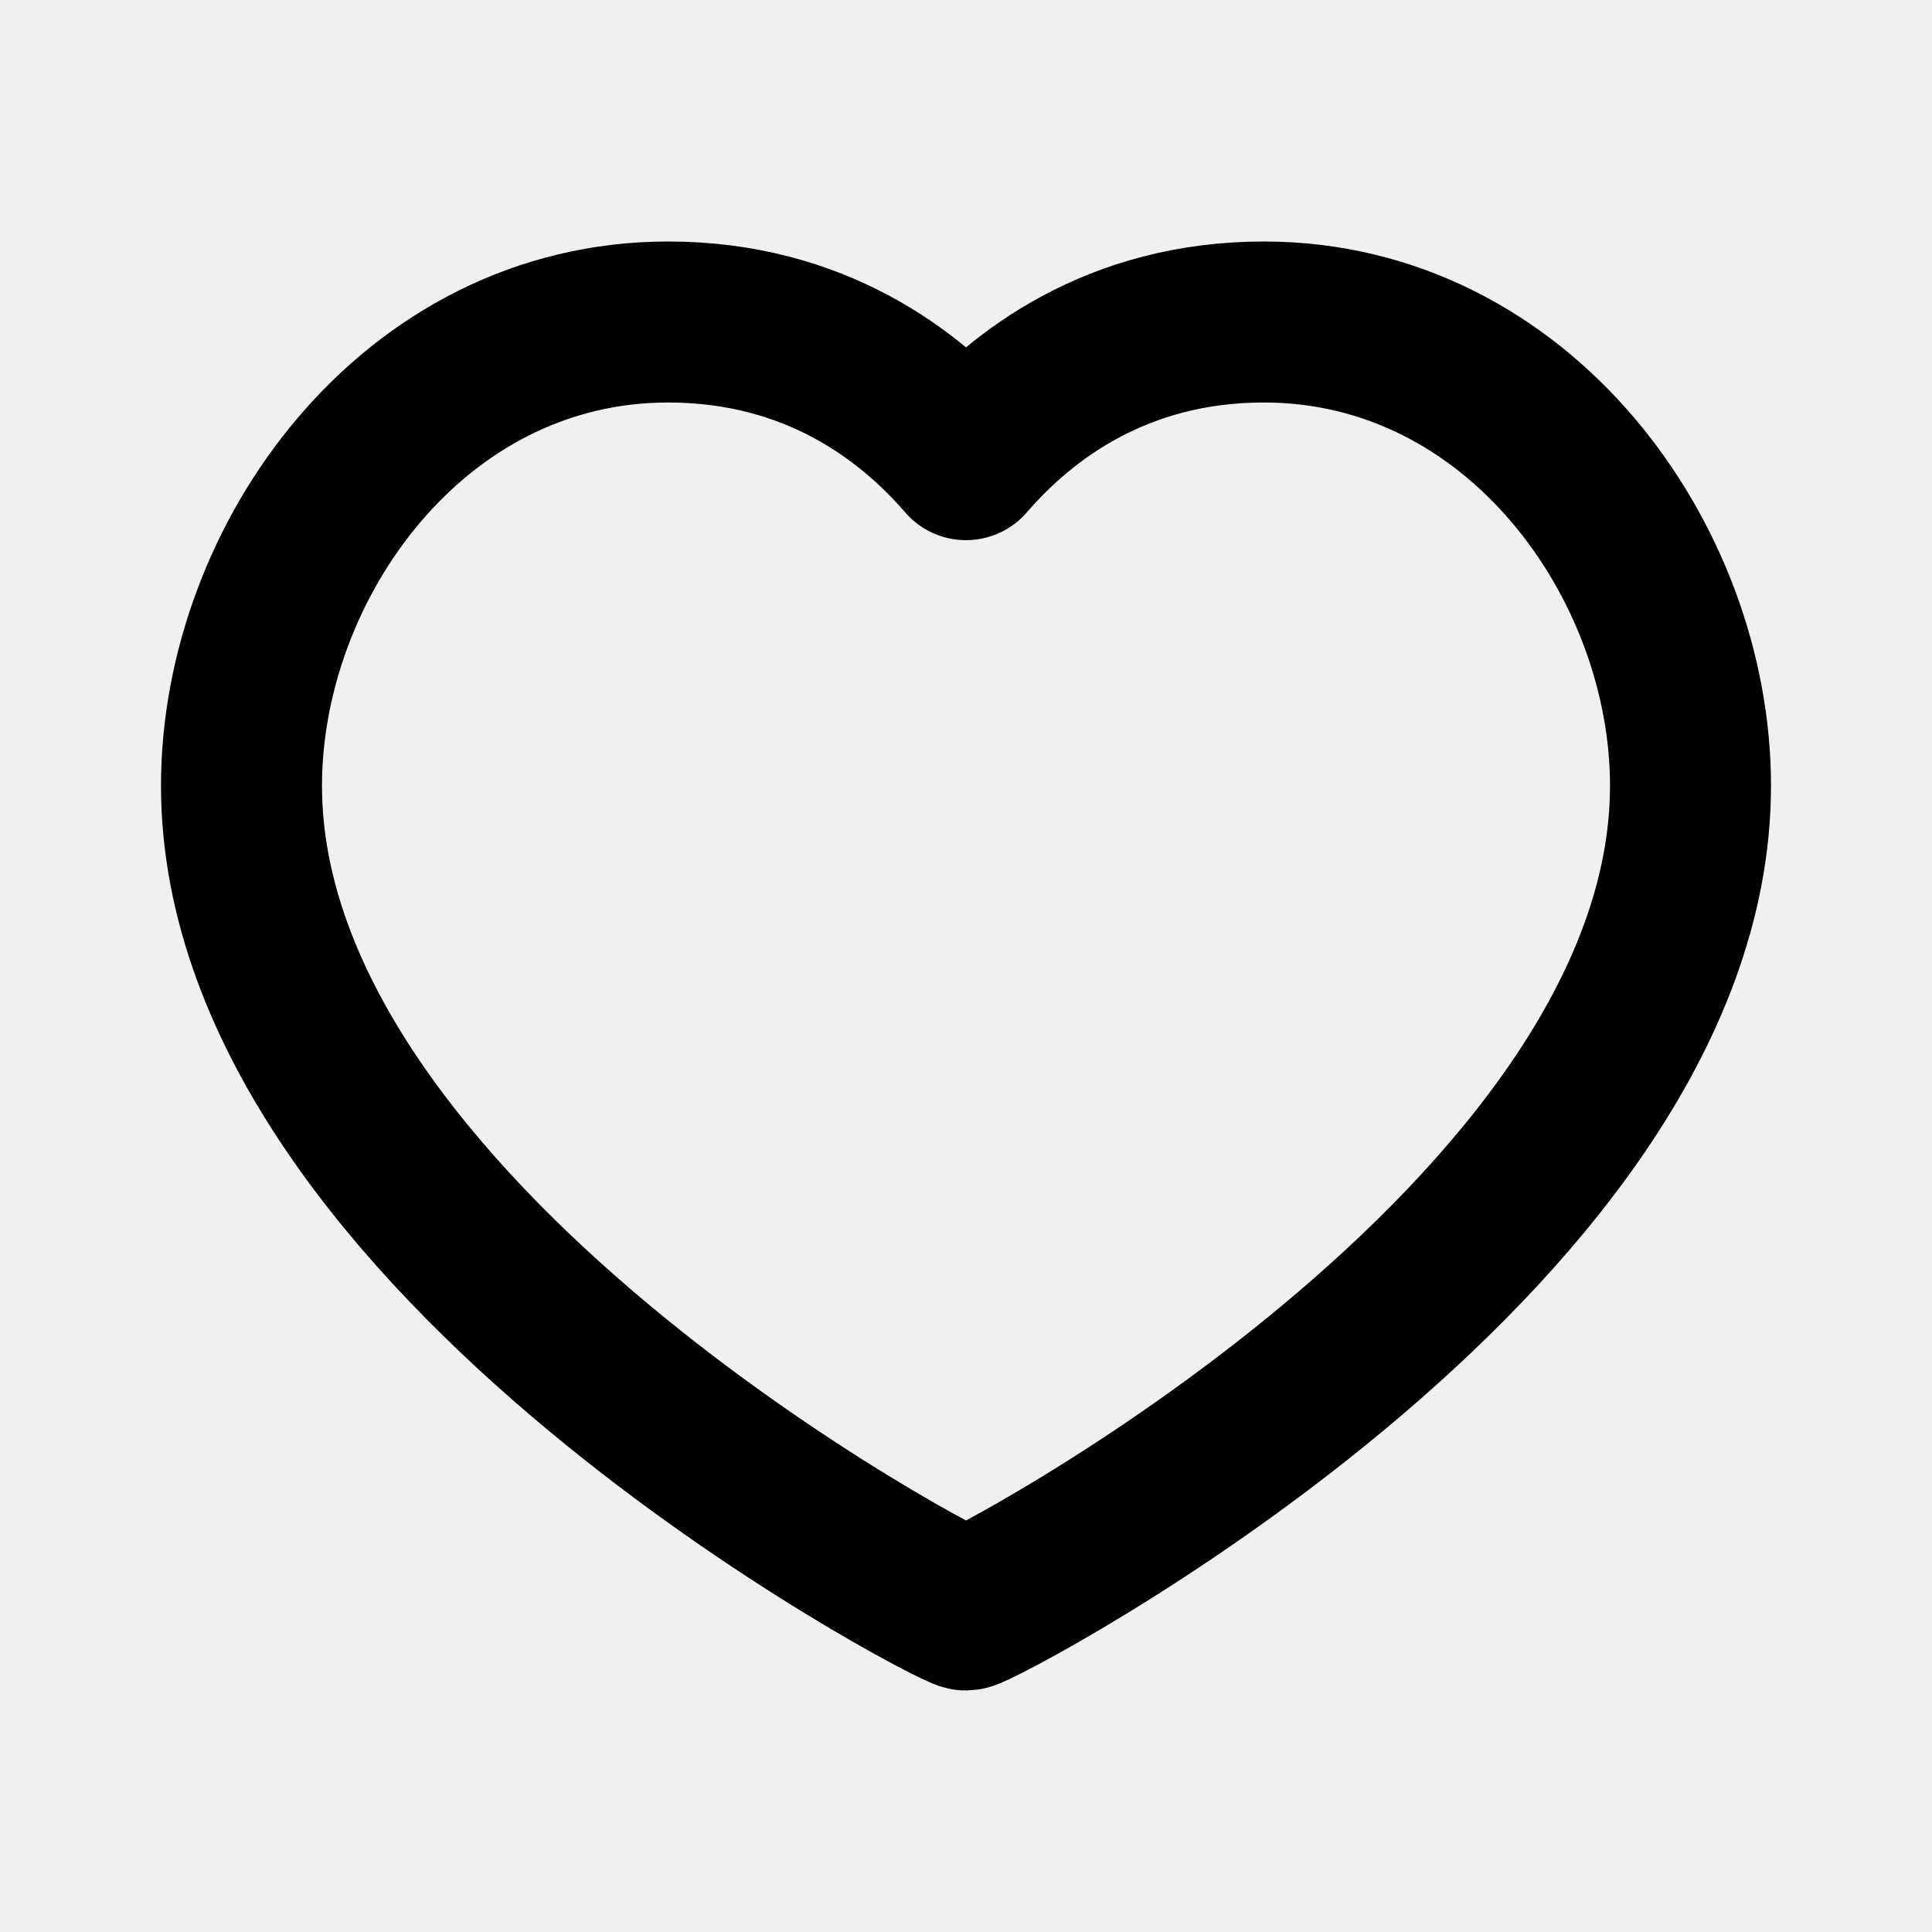
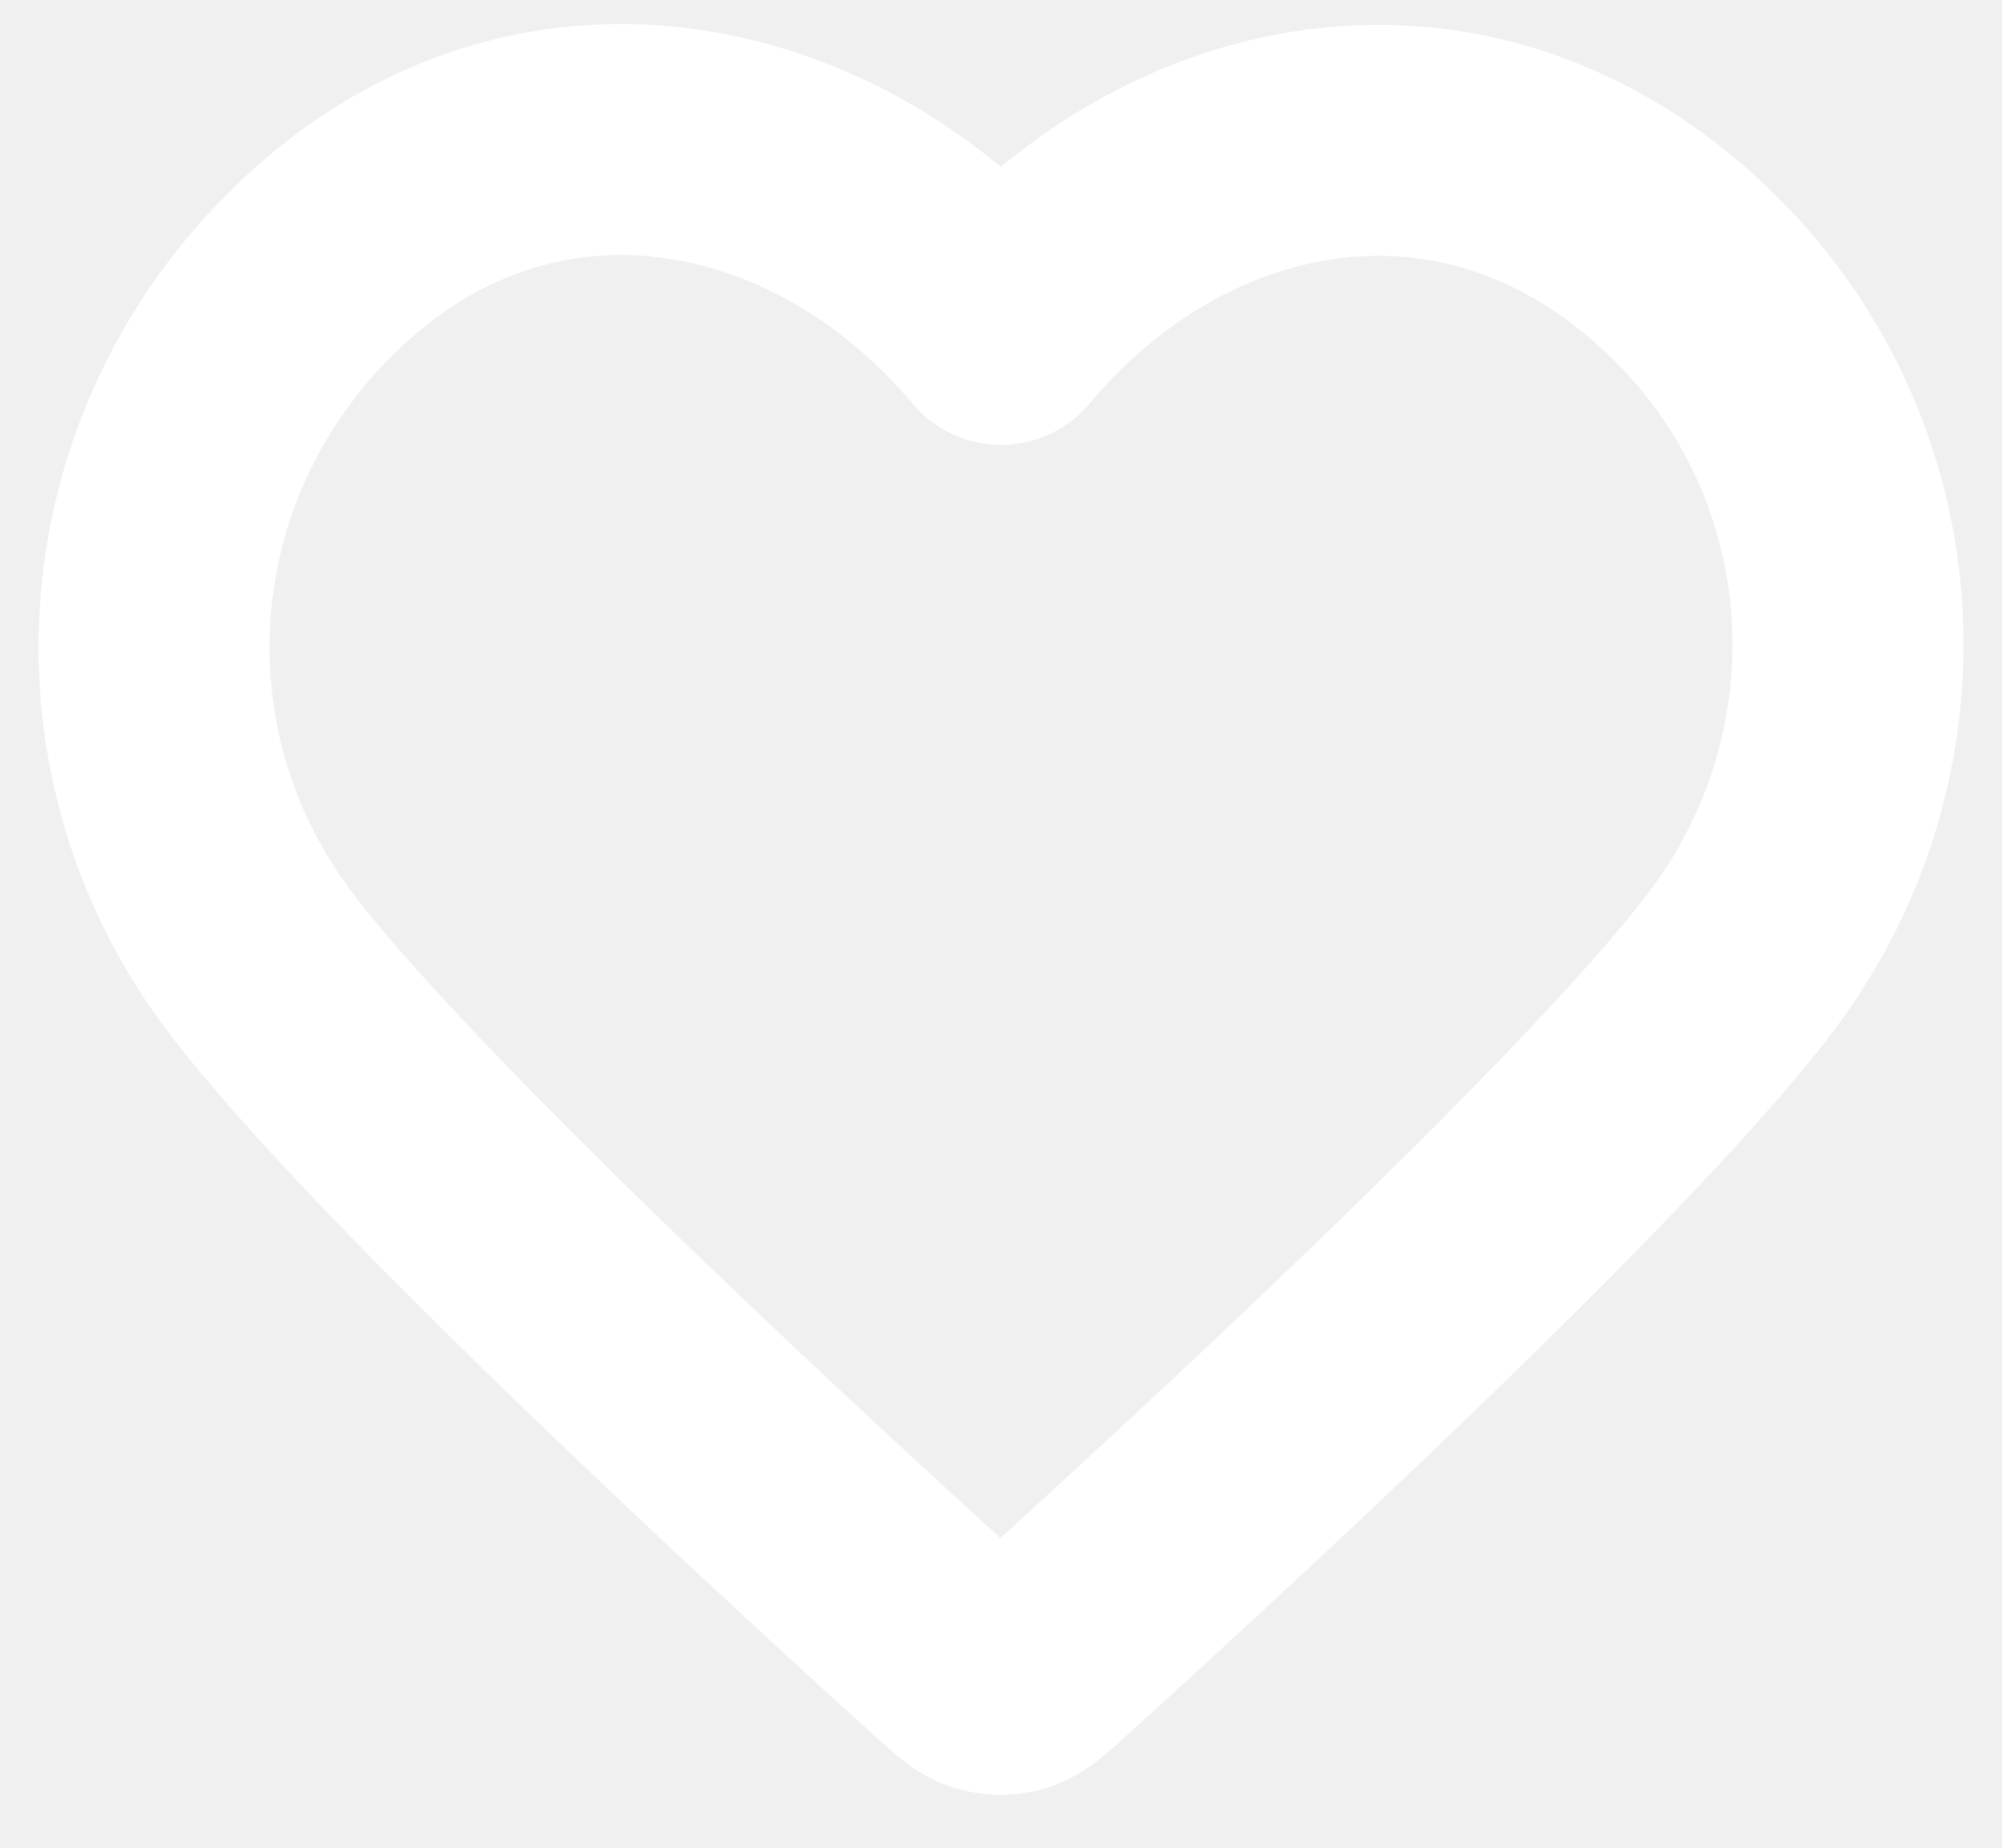
- <svg xmlns="http://www.w3.org/2000/svg" width="800px" height="800px" viewBox="0 0 24 24" fill="none">
-   <path d="M15.7 4C18.87 4 21 6.98 21 9.76C21 15.39 12.16 20 12 20C11.84 20 3 15.39 3 9.76C3 6.98 5.13 4 8.3 4C10.12 4 11.31 4.91 12 5.71C12.69 4.91 13.88 4 15.7 4Z" stroke="#000000" stroke-width="2" stroke-linecap="round" stroke-linejoin="round" />
+ <svg xmlns="http://www.w3.org/2000/svg" width="26" height="24" viewBox="0 0 26 24" fill="none">
+   <path fill-rule="evenodd" clip-rule="evenodd" d="M13 4.278C10.801 1.651 7.126 0.84 4.37 3.245C1.615 5.65 1.227 9.671 3.391 12.515C5.19 14.88 10.635 19.868 12.419 21.483C12.619 21.663 12.719 21.753 12.835 21.789C12.937 21.82 13.048 21.82 13.15 21.789C13.266 21.753 13.366 21.663 13.566 21.483C15.35 19.868 20.795 14.88 22.594 12.515C24.758 9.671 24.418 5.624 21.615 3.245C18.812 0.865 15.199 1.651 13 4.278Z" stroke="white" stroke-width="3" stroke-linecap="round" stroke-linejoin="round" />
</svg>
